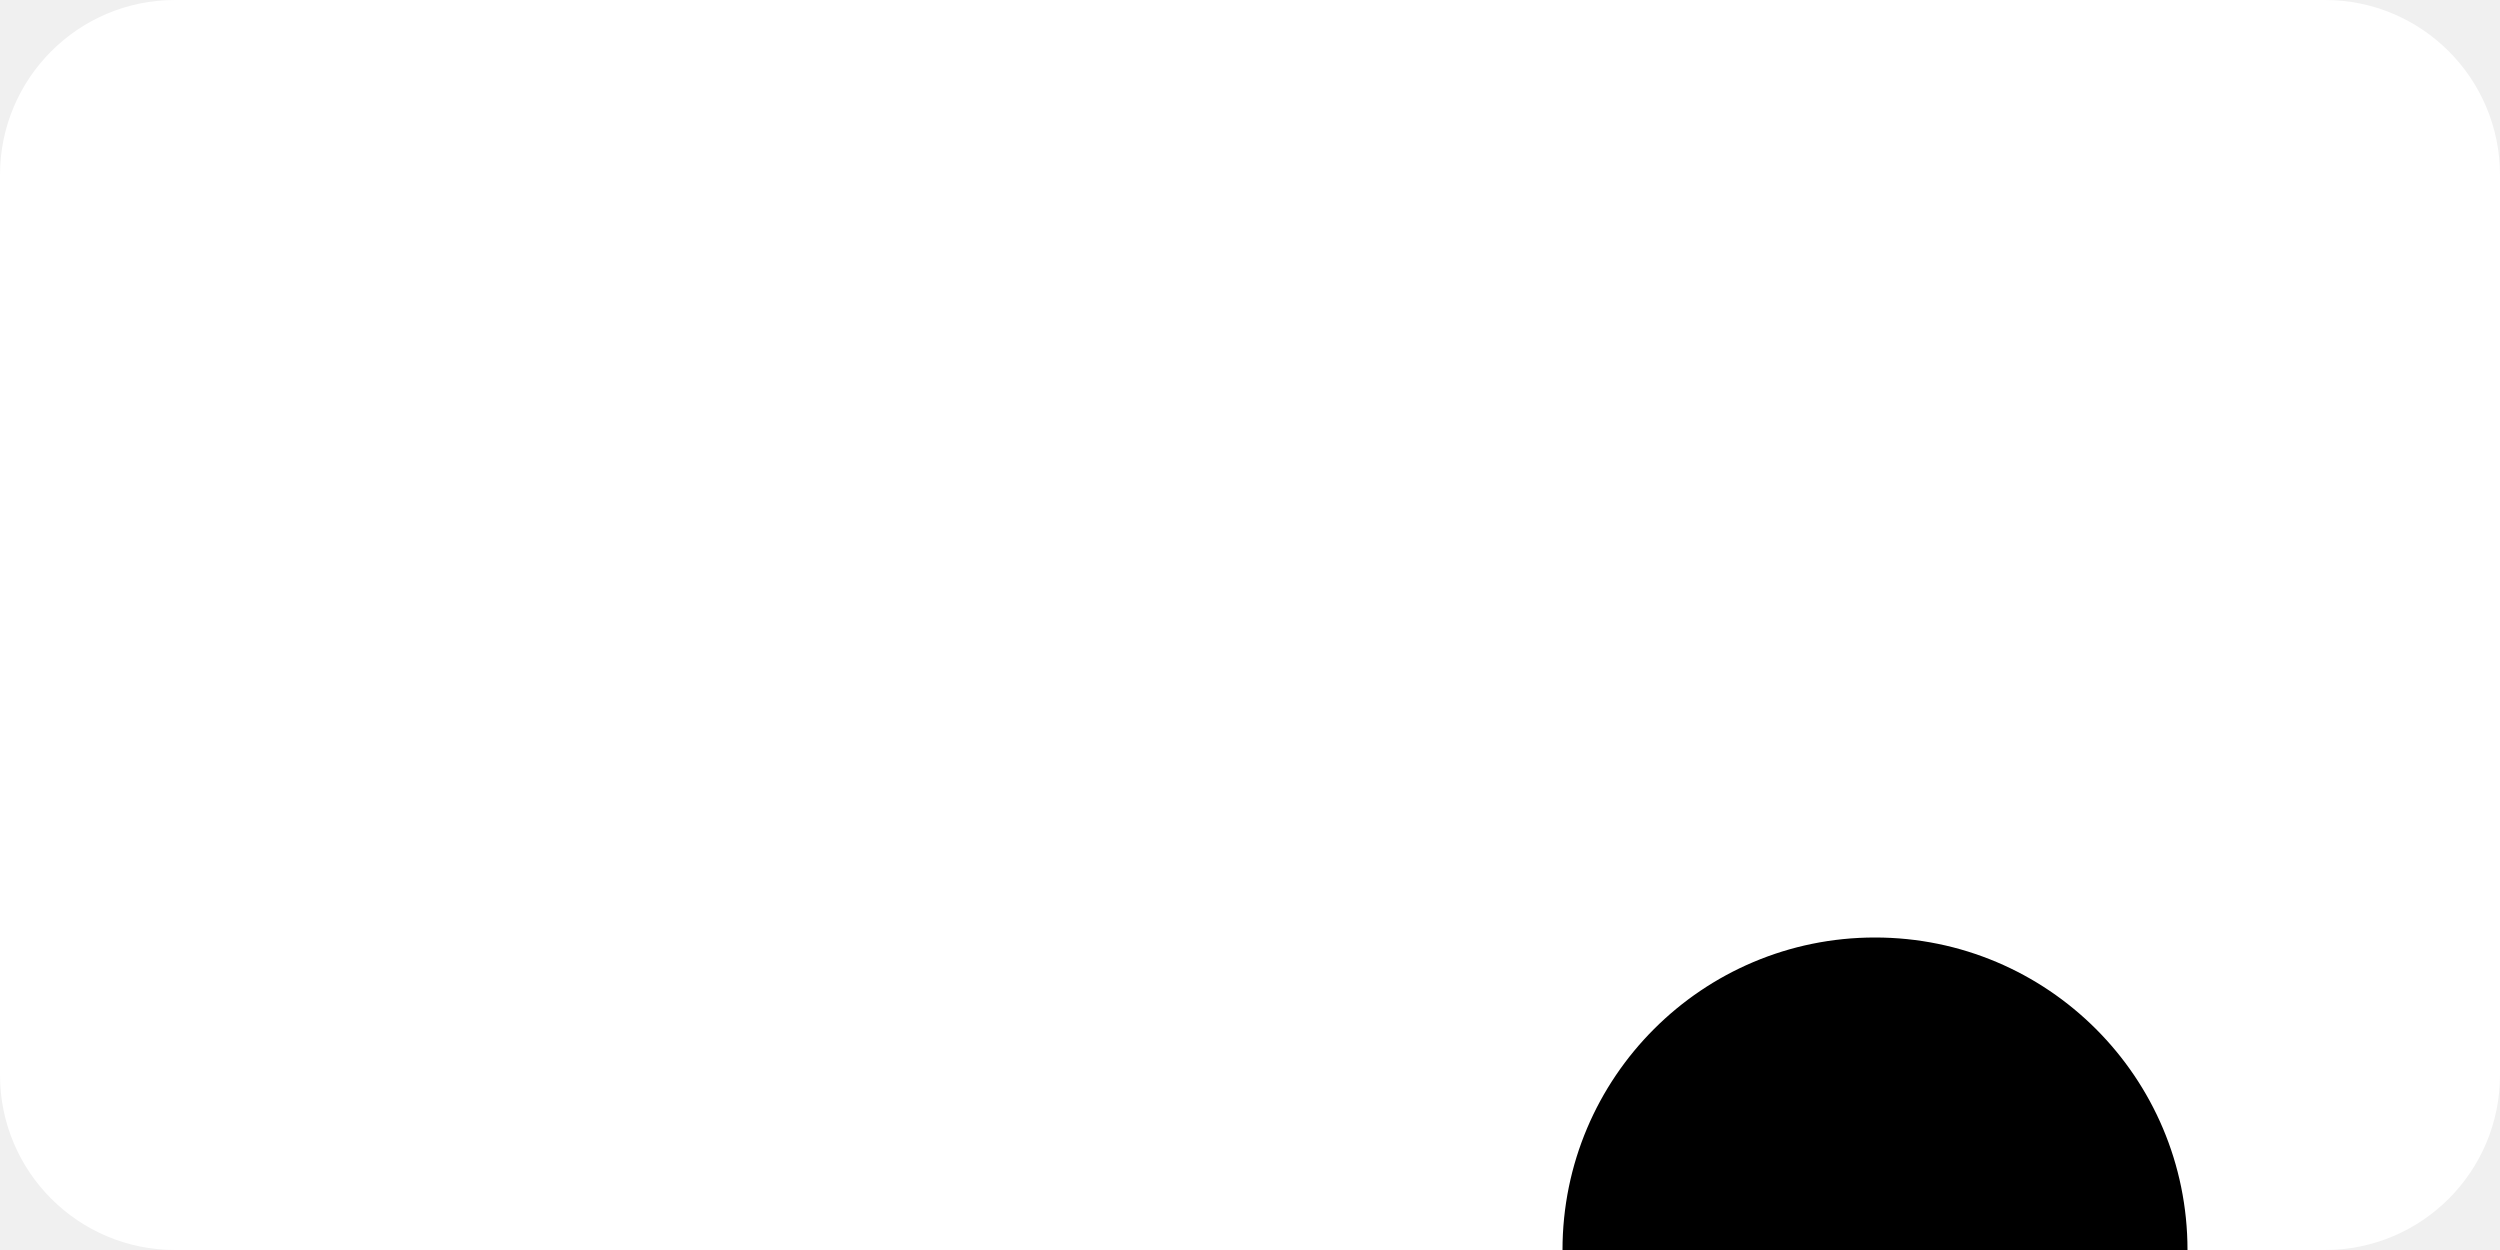
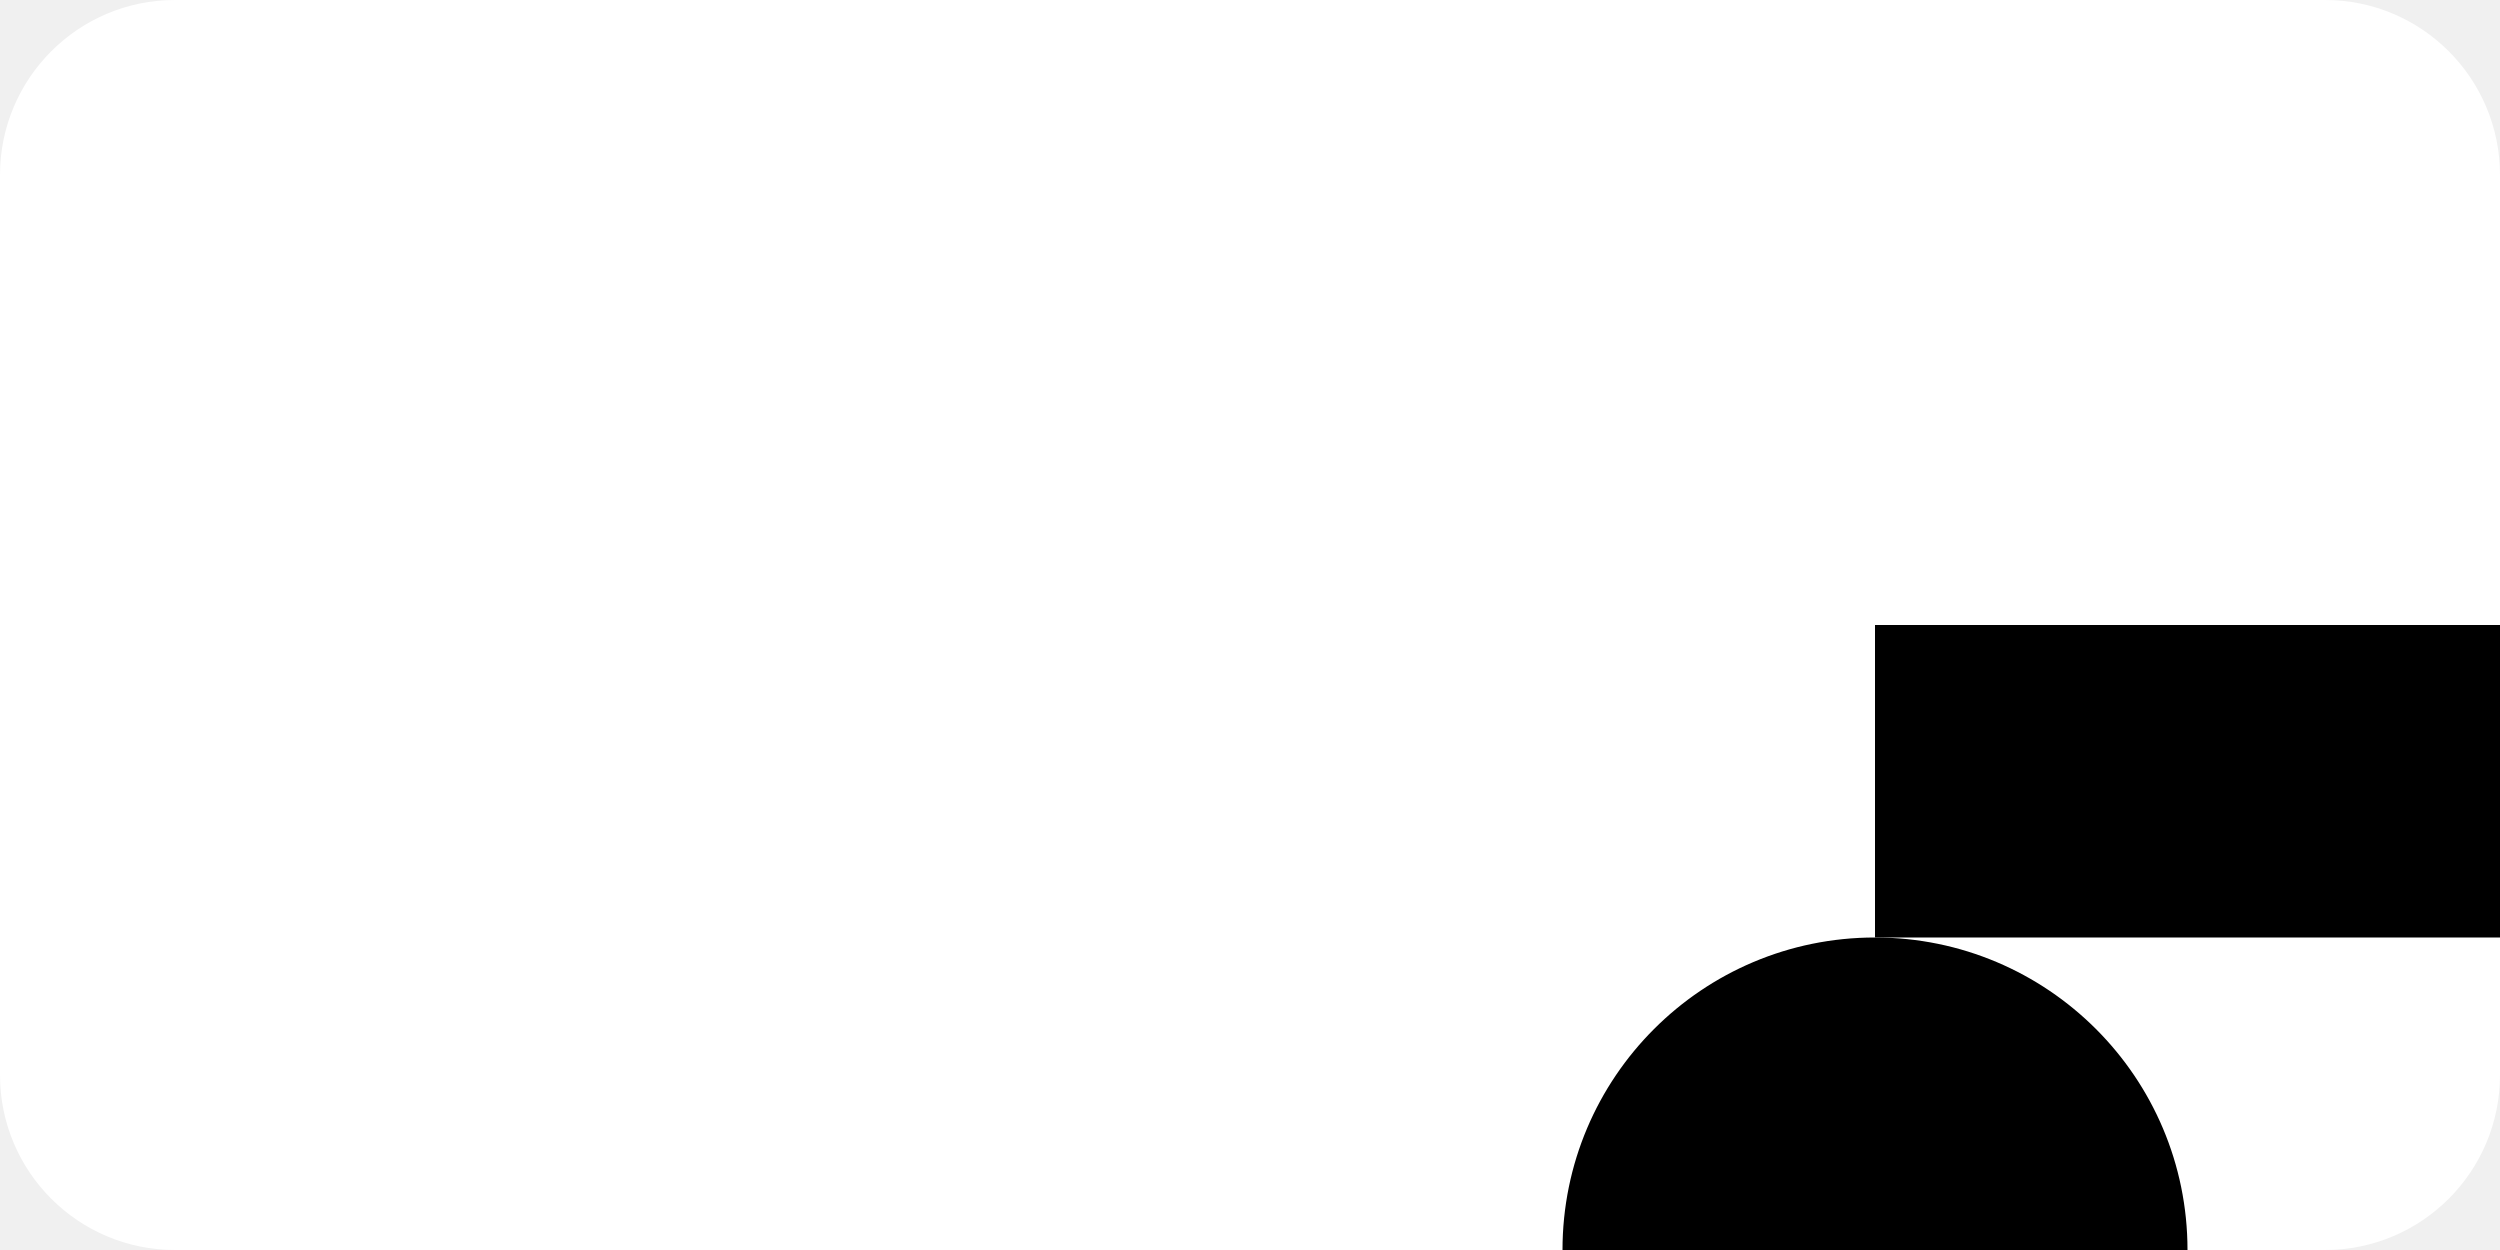
<svg xmlns="http://www.w3.org/2000/svg" viewBox="0 0 400 200">
  <rect x="0" y="0" width="100%" height="200px" rx="28" ry="28" fill="white" />
-   <rect x="300" y="200" width="100" height="50" fill="black" />
+   <rect x="300" y="100" width="100" height="50" fill="black" />
  <circle cx="300" cy="200" r="50" fill="black" />
</svg>
